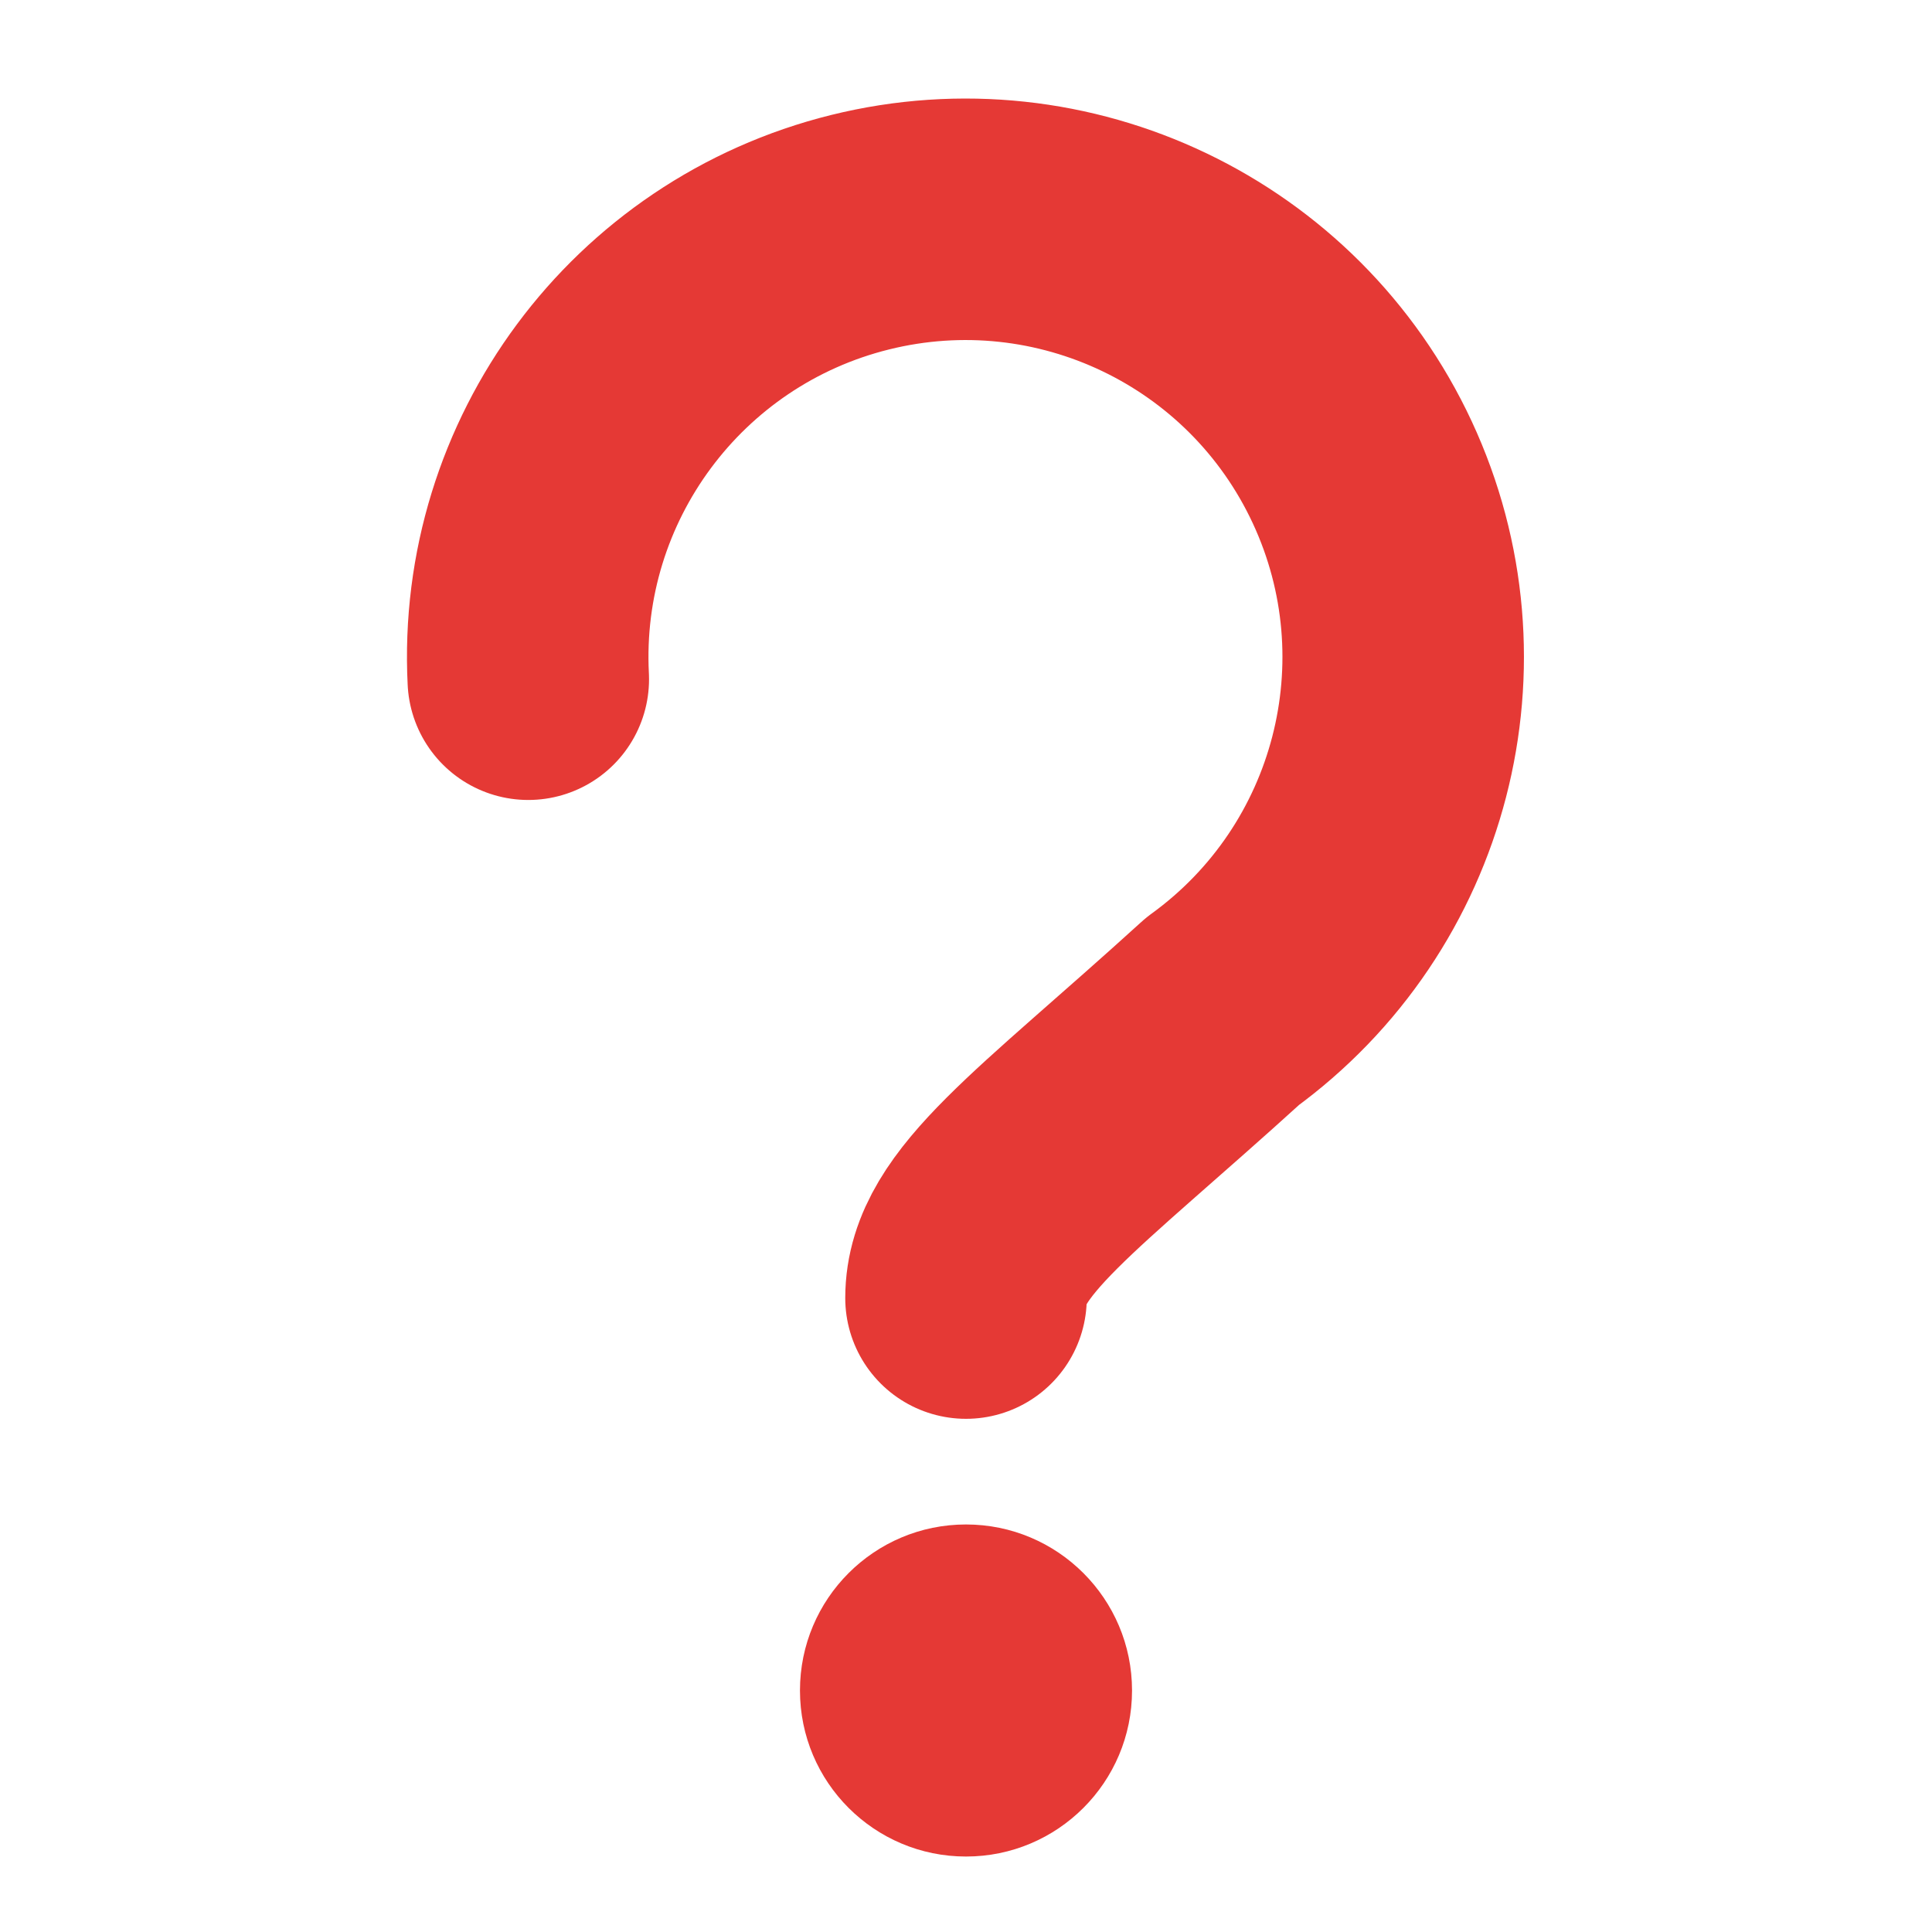
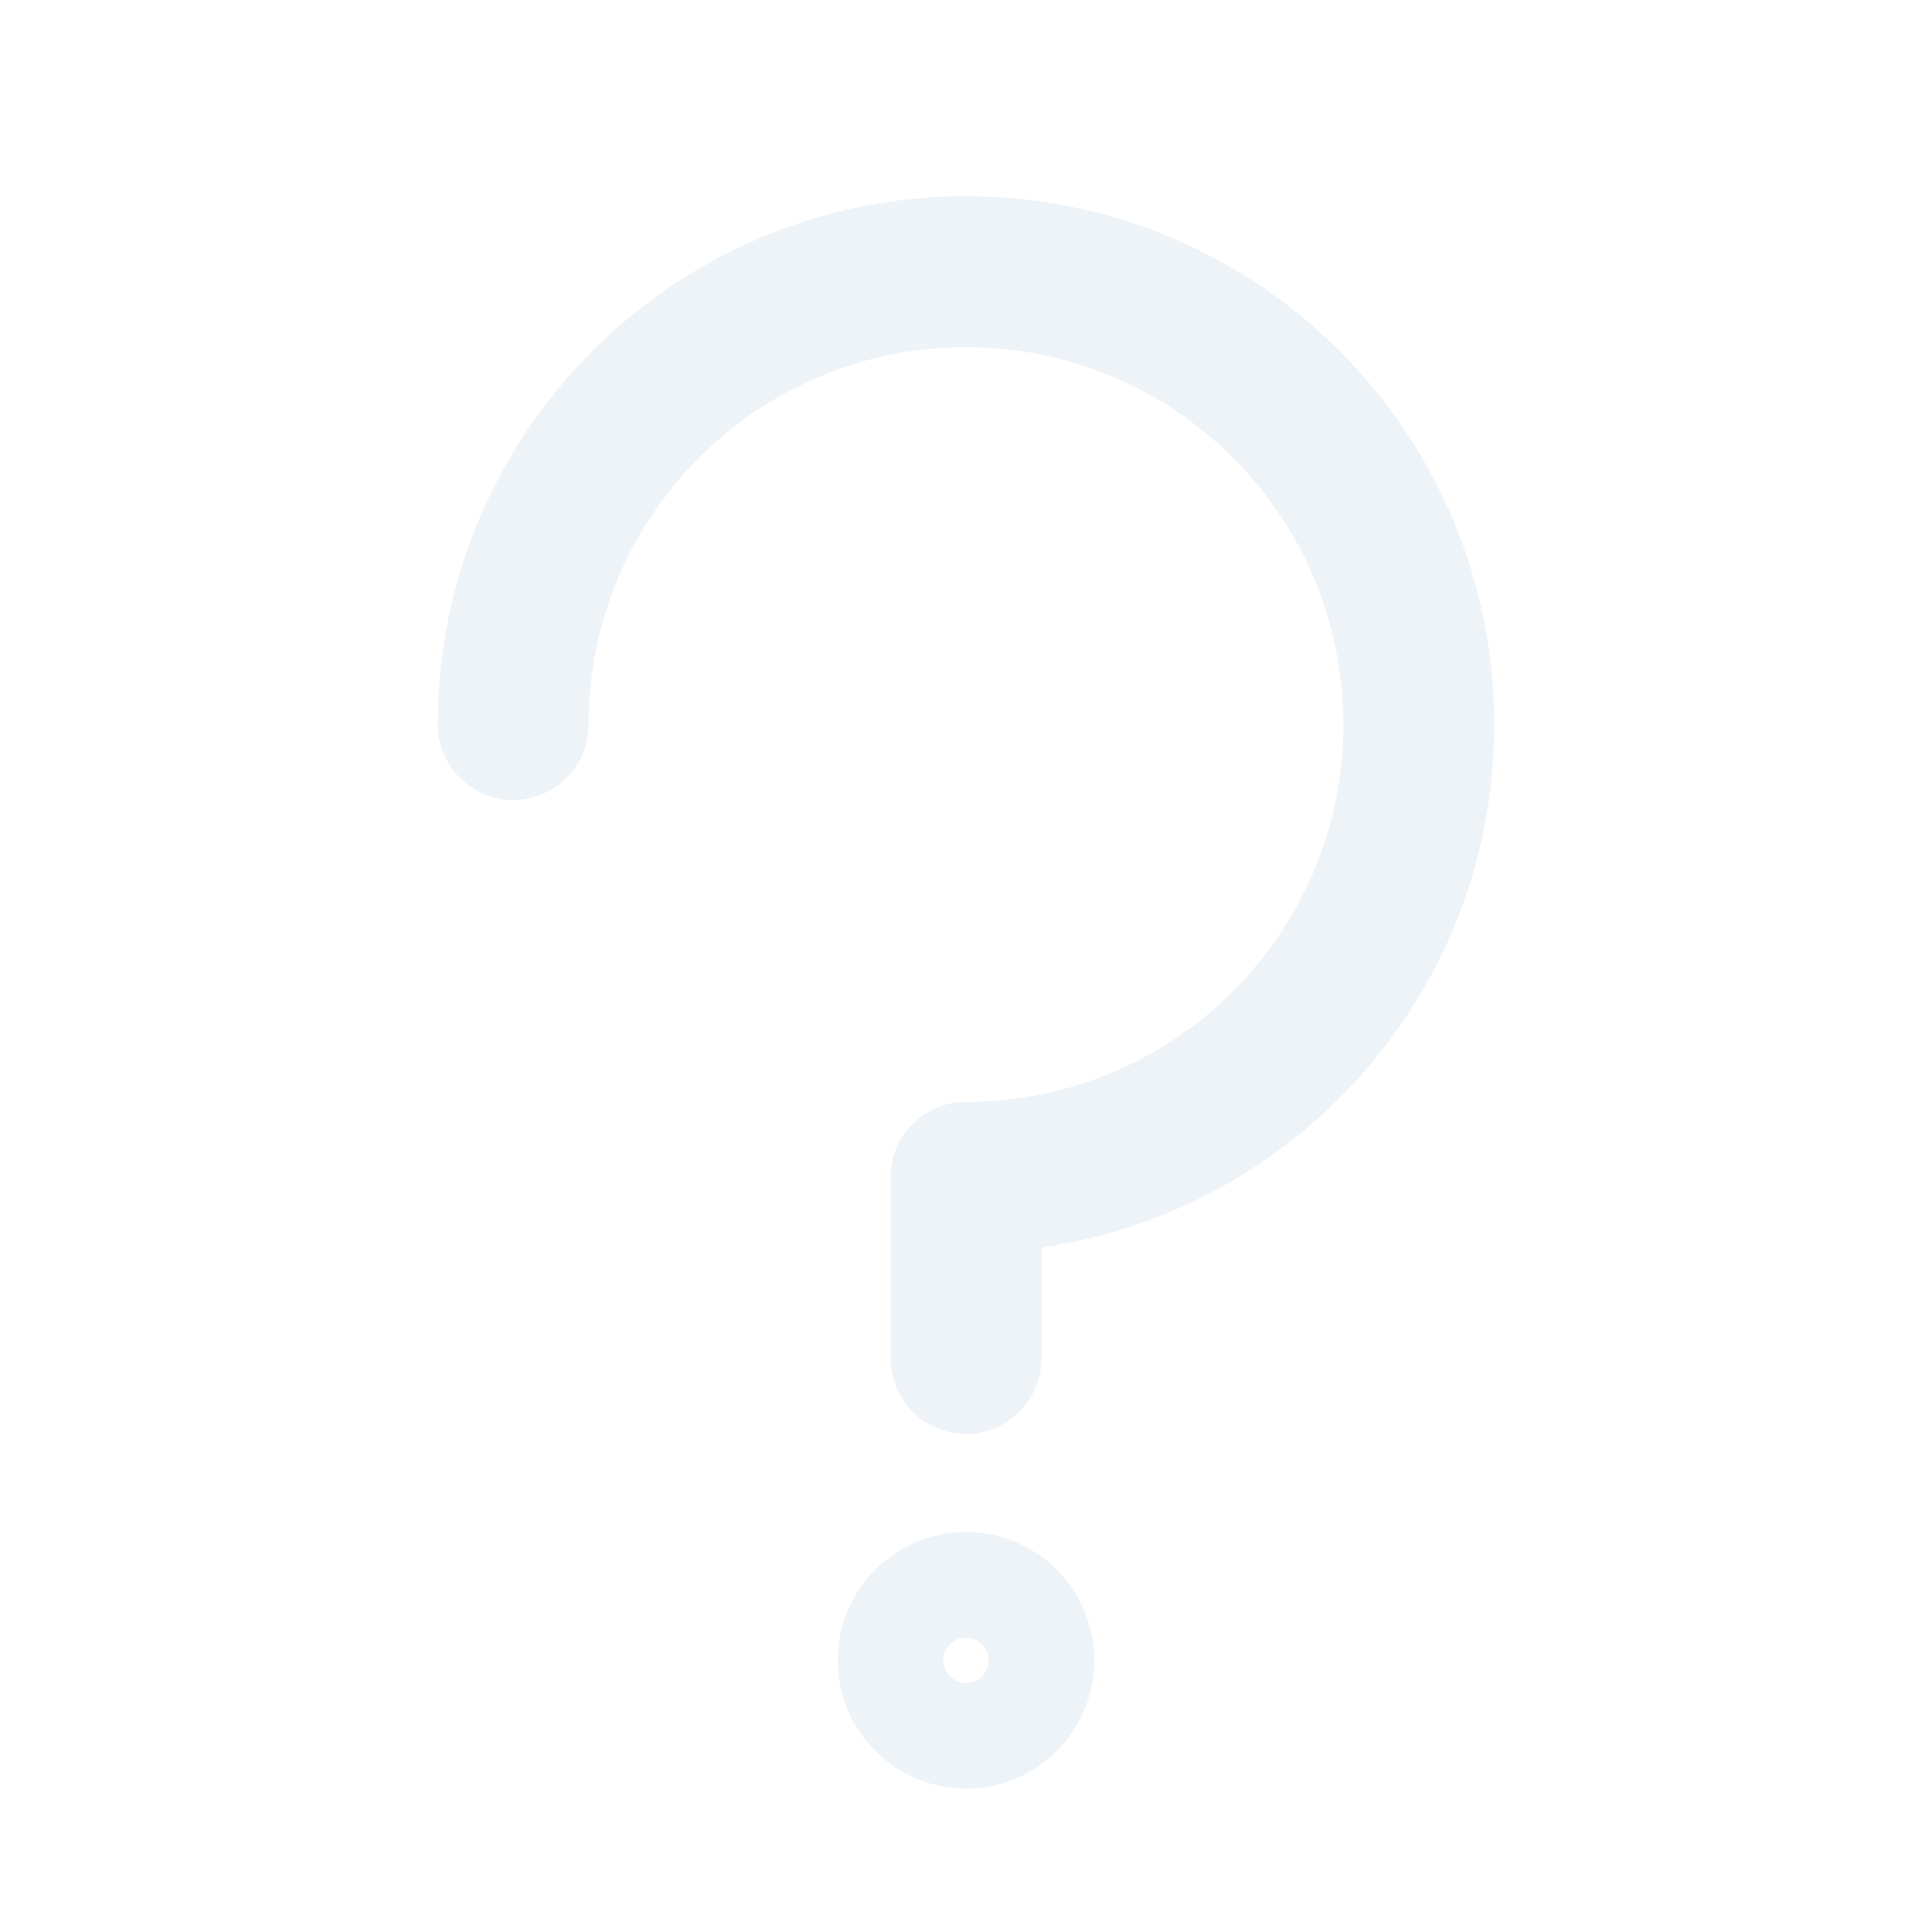
- <svg xmlns="http://www.w3.org/2000/svg" width="128" height="128" viewBox="0 0 128 128">
-   <path d="M 35 45 a 29 29 0 1 1 46 22 c -11 10 -17 14 -17 19" fill="none" stroke="#e53935" stroke-width="16" stroke-linecap="round" stroke-linejoin="round" />
-   <circle cx="64" cy="112" r="11" fill="#e53935" />
+ <svg xmlns="http://www.w3.org/2000/svg" viewBox="0 0 64 64" fill="none" stroke="#eef3f8" stroke-width="5" stroke-linecap="round" stroke-linejoin="round">
+   <path d="M17 24 A15 15 0 1 1 32 39 L32 45" />
+   <circle cx="32" cy="55" r="1.75" />
</svg>
